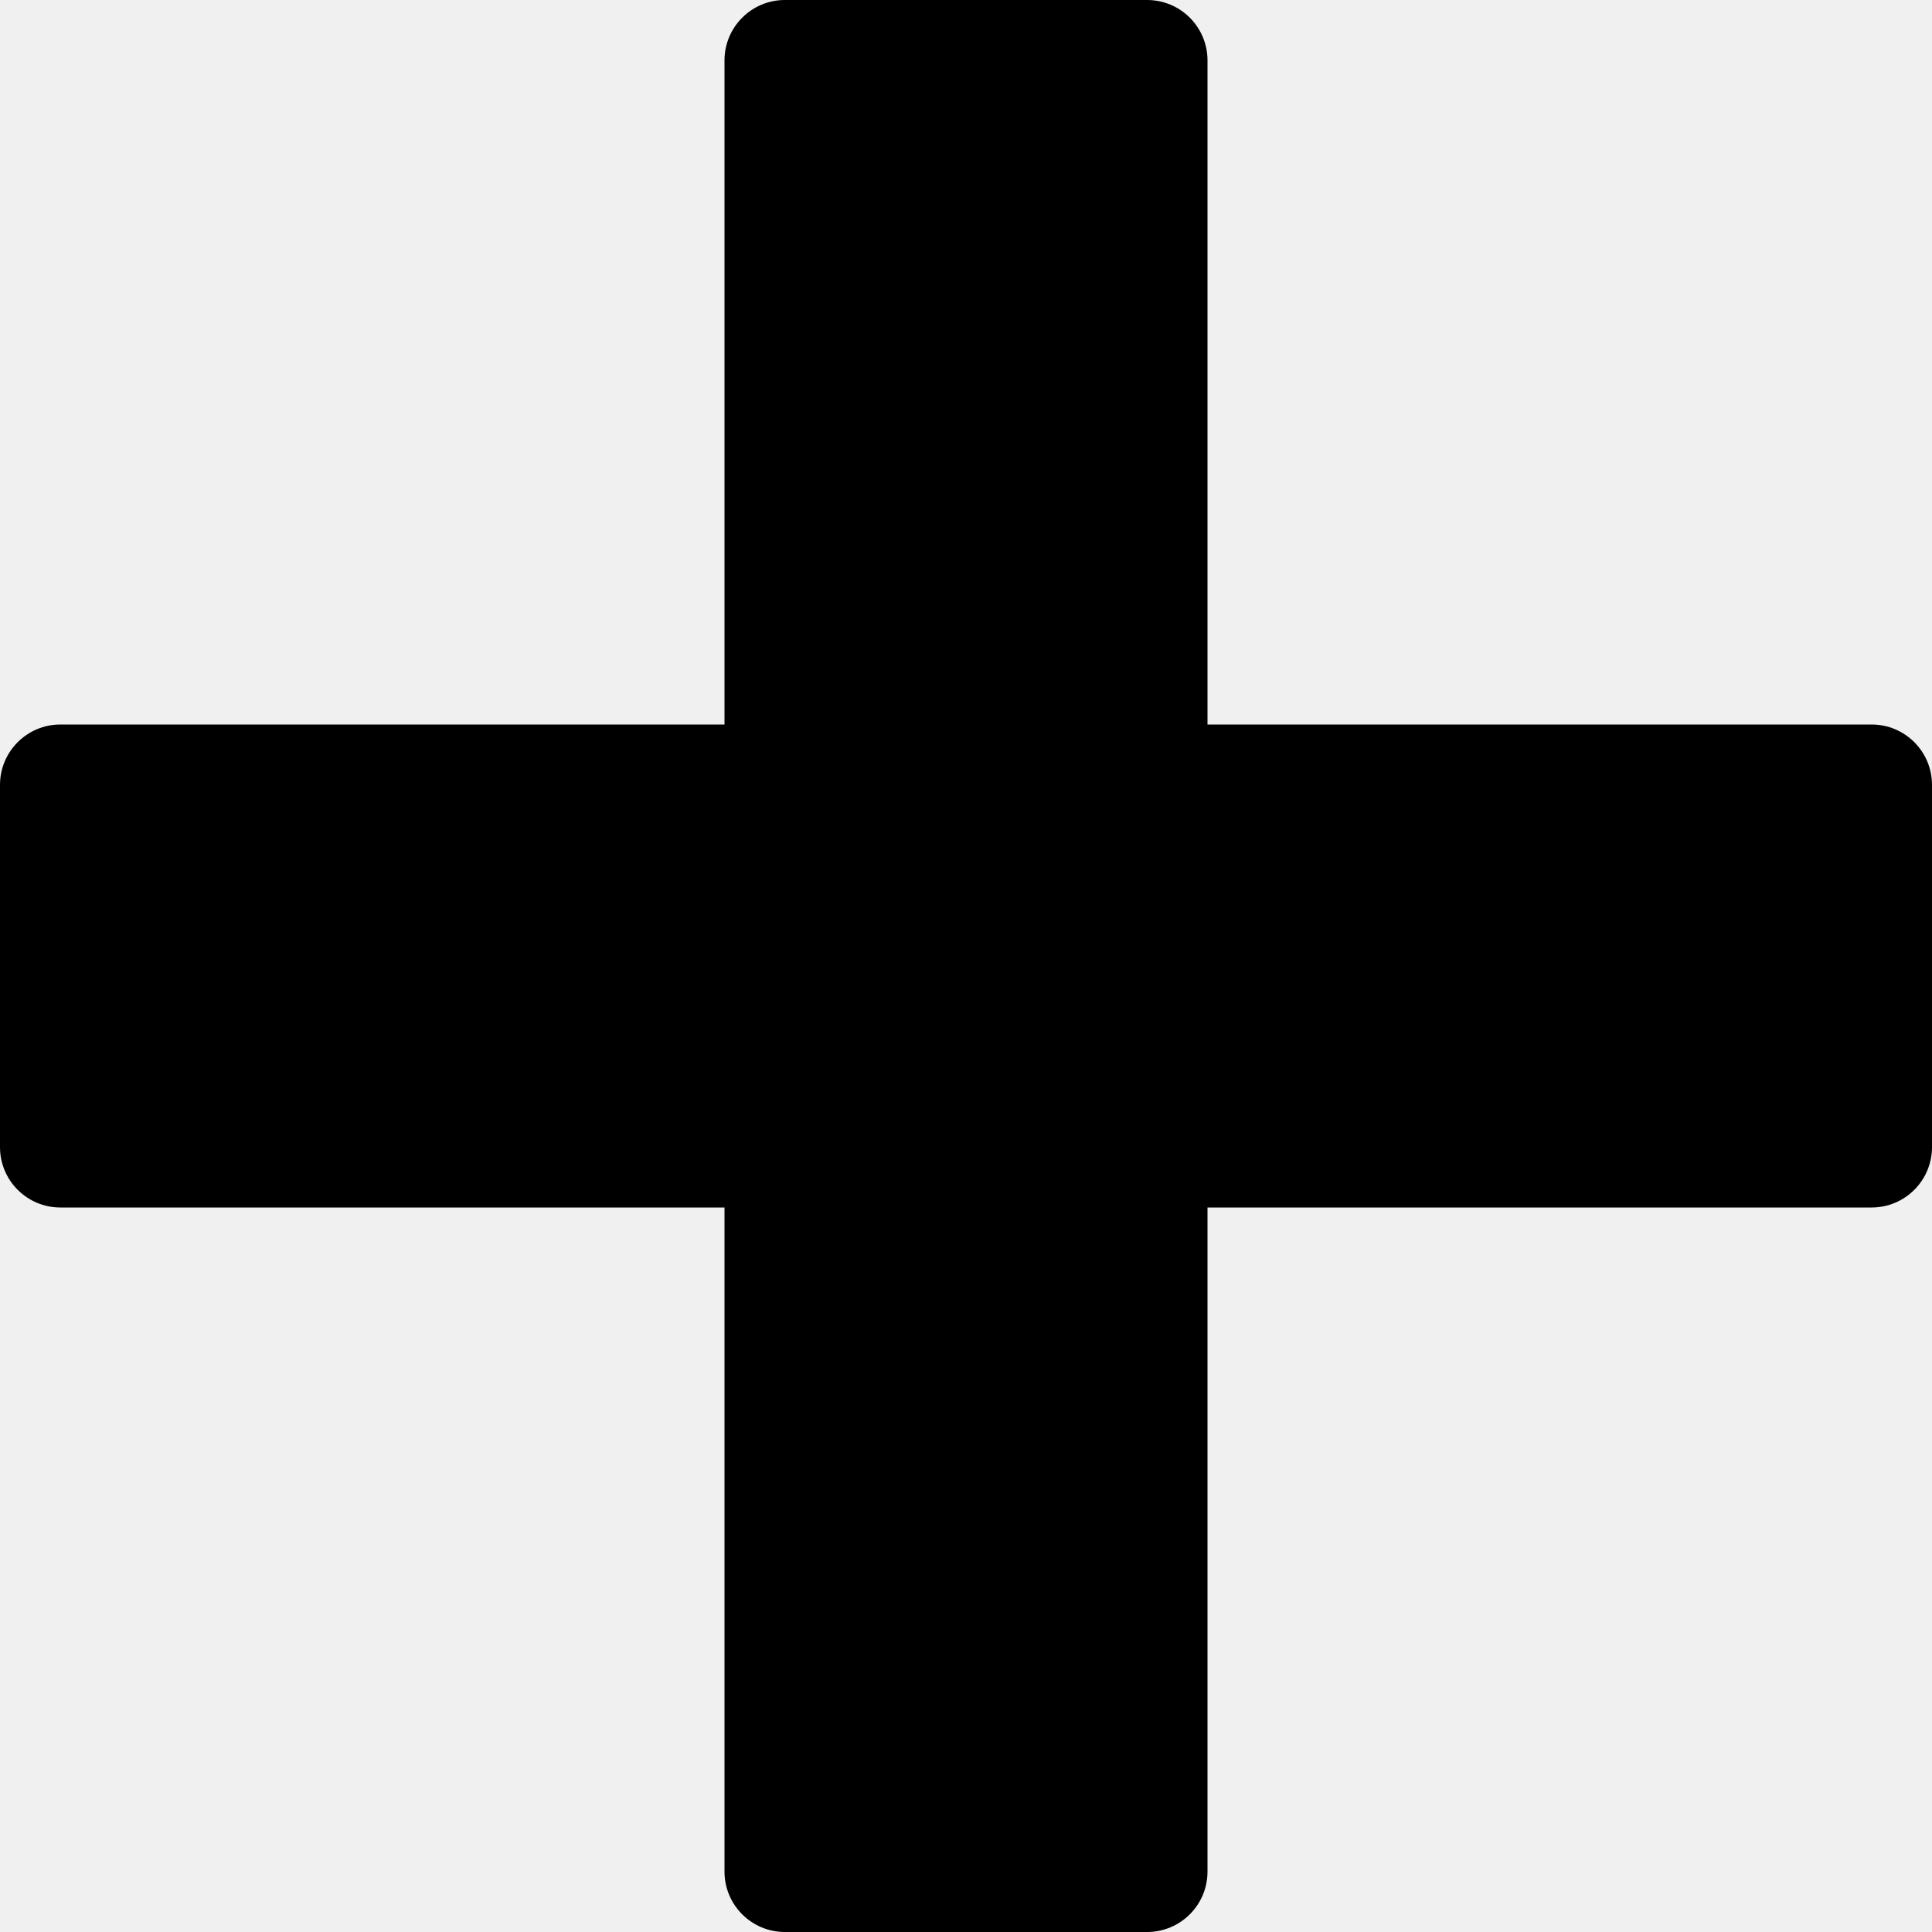
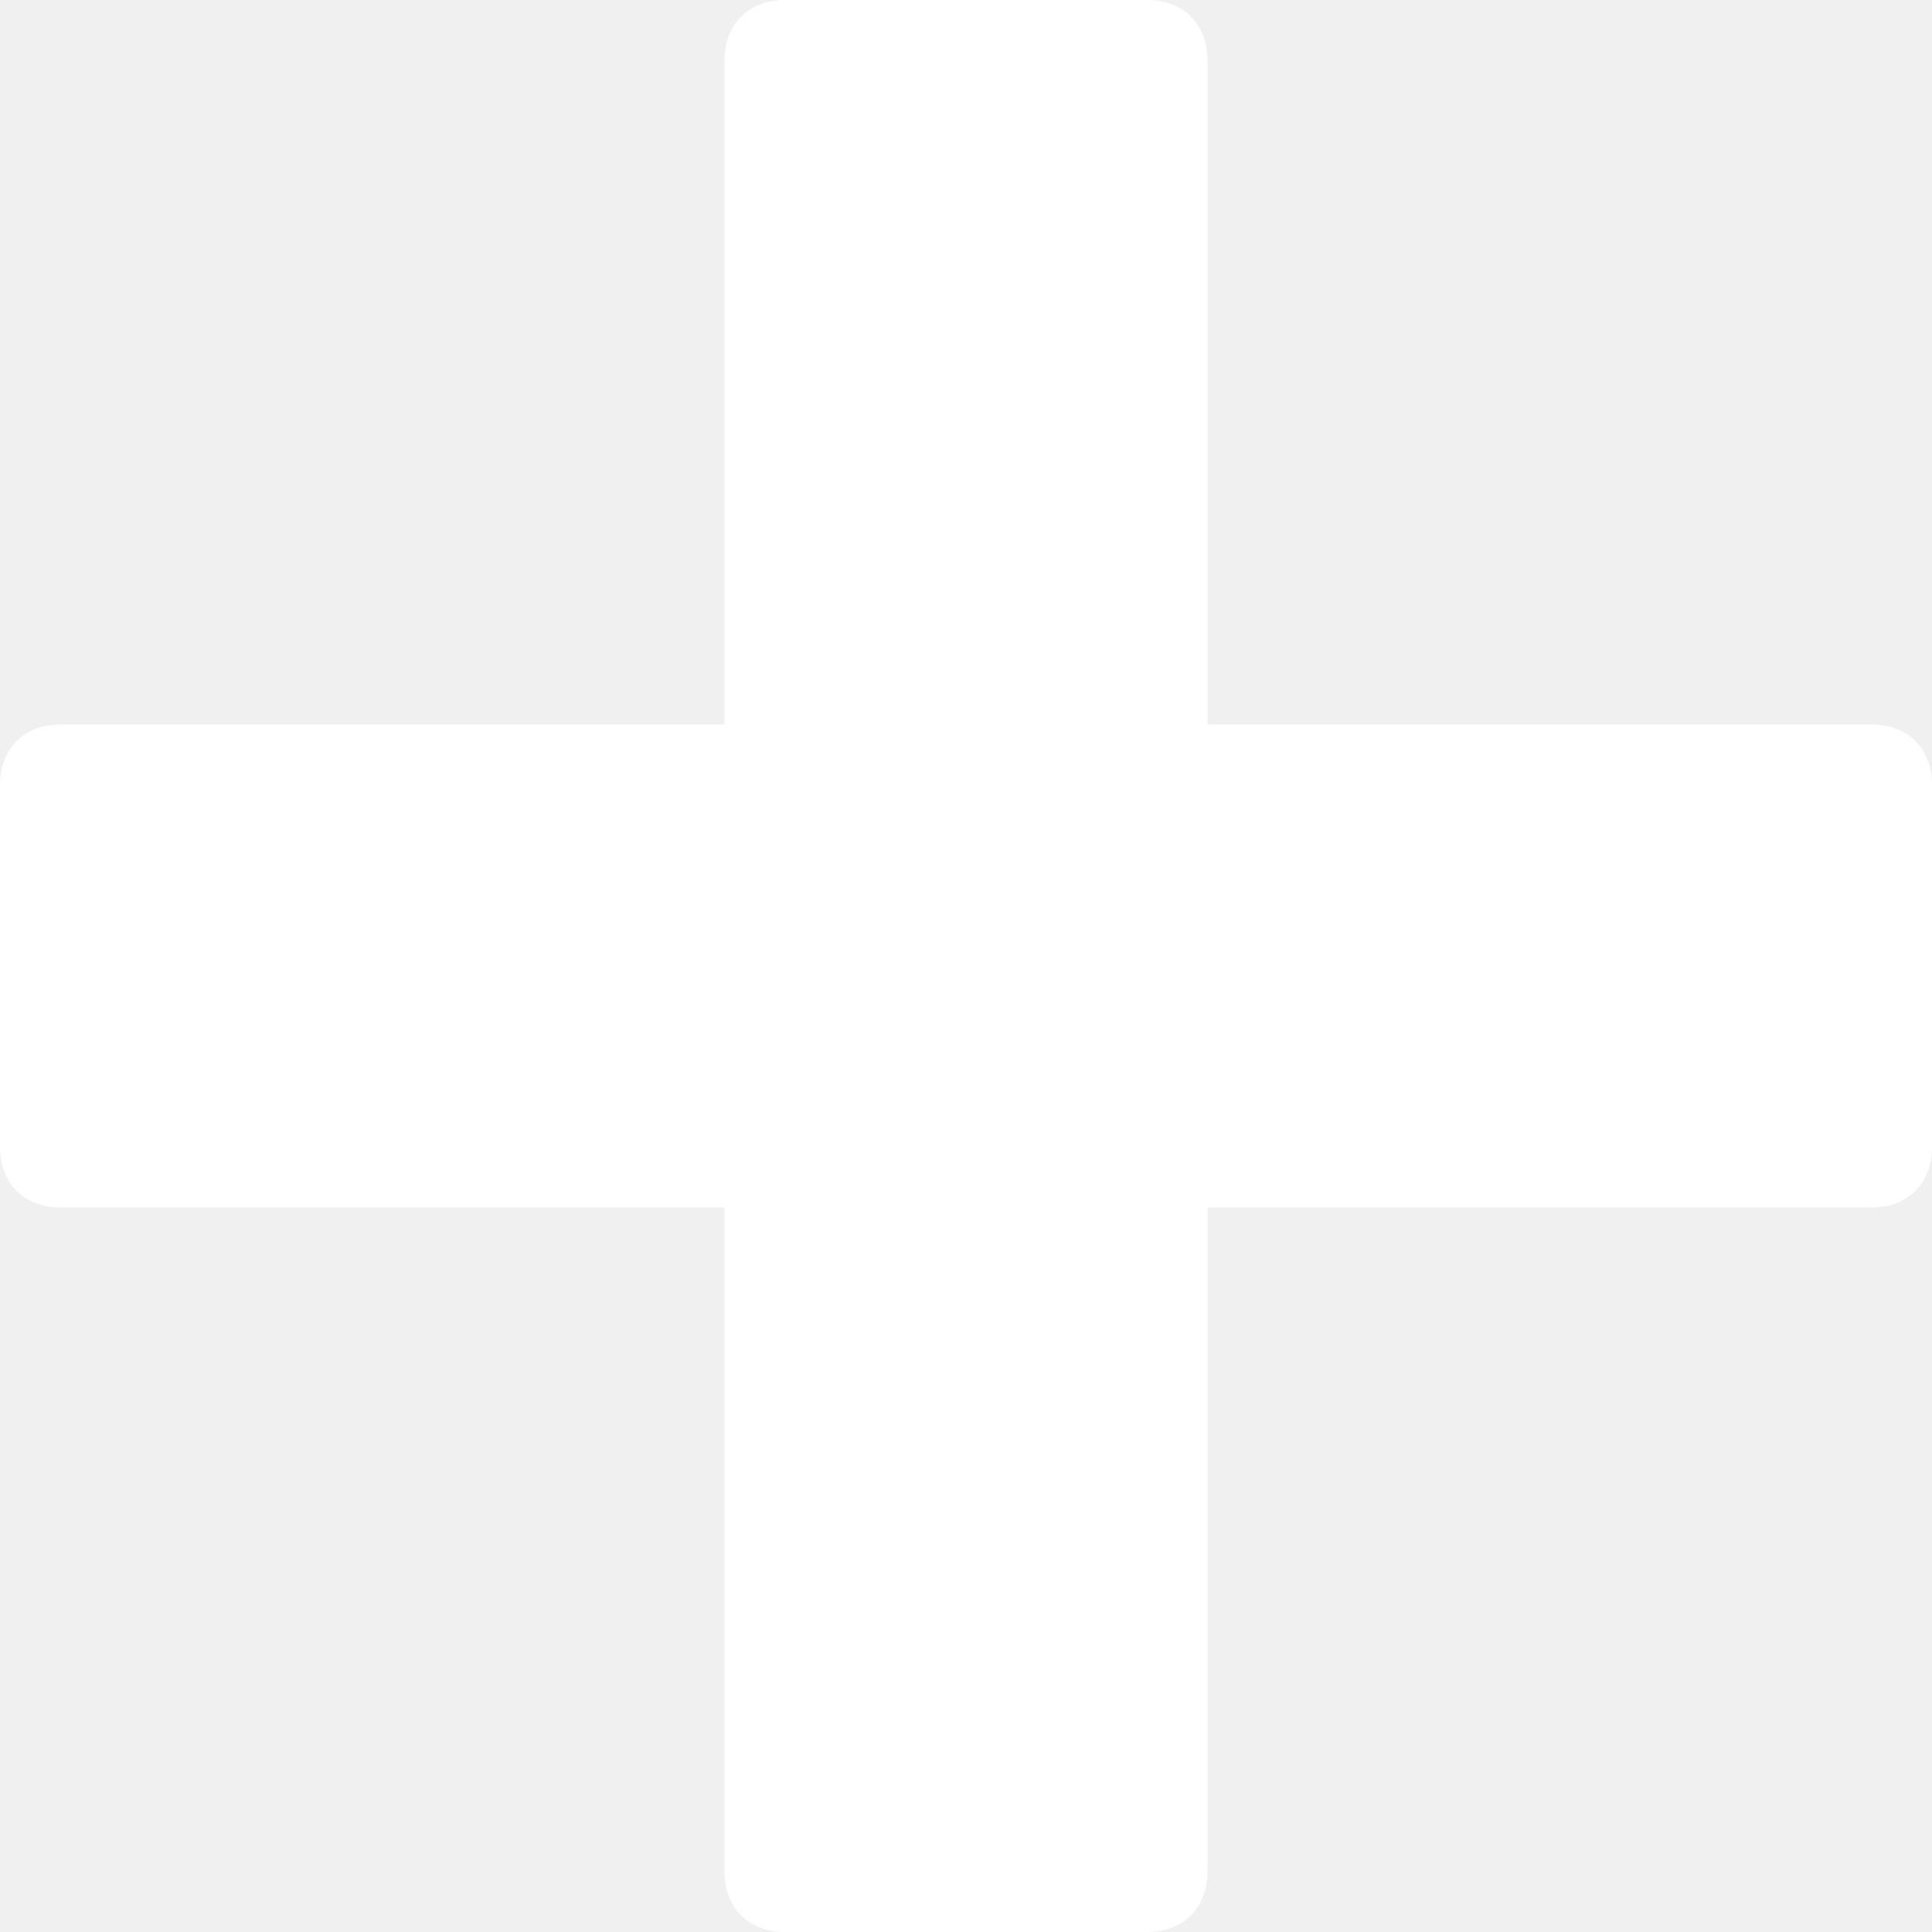
- <svg xmlns="http://www.w3.org/2000/svg" version="1.1" width="32" height="32" viewBox="0 0 32 32">
-   <path d="M31 12h-11v-11c0-0.552-0.448-1-1-1h-6c-0.552 0-1 0.448-1 1v11h-11c-0.552 0-1 0.448-1 1v6c0 0.552 0.448 1 1 1h11v11c0 0.552 0.448 1 1 1h6c0.552 0 1-0.448 1-1v-11h11c0.552 0 1-0.448 1-1v-6c0-0.552-0.448-1-1-1z" />
+ <svg xmlns="http://www.w3.org/2000/svg" version="1.1" id="Layer_1" x="0px" y="0px" viewBox="-463 265 32 32" style="enable-background:new -463 265 32 32;" xml:space="preserve">
+   <style type="text/css">
+ 	.st0{fill:#FFFFFF;}
+ </style>
+   <path class="st0" d="M-432,277h-11v-11c0-0.6-0.4-1-1-1h-6c-0.6,0-1,0.4-1,1v11h-11c-0.6,0-1,0.4-1,1v6c0,0.6,0.4,1,1,1h11v11  c0,0.6,0.4,1,1,1h6c0.6,0,1-0.4,1-1v-11h11c0.6,0,1-0.4,1-1v-6C-431,277.4-431.4,277-432,277z" />
</svg>
